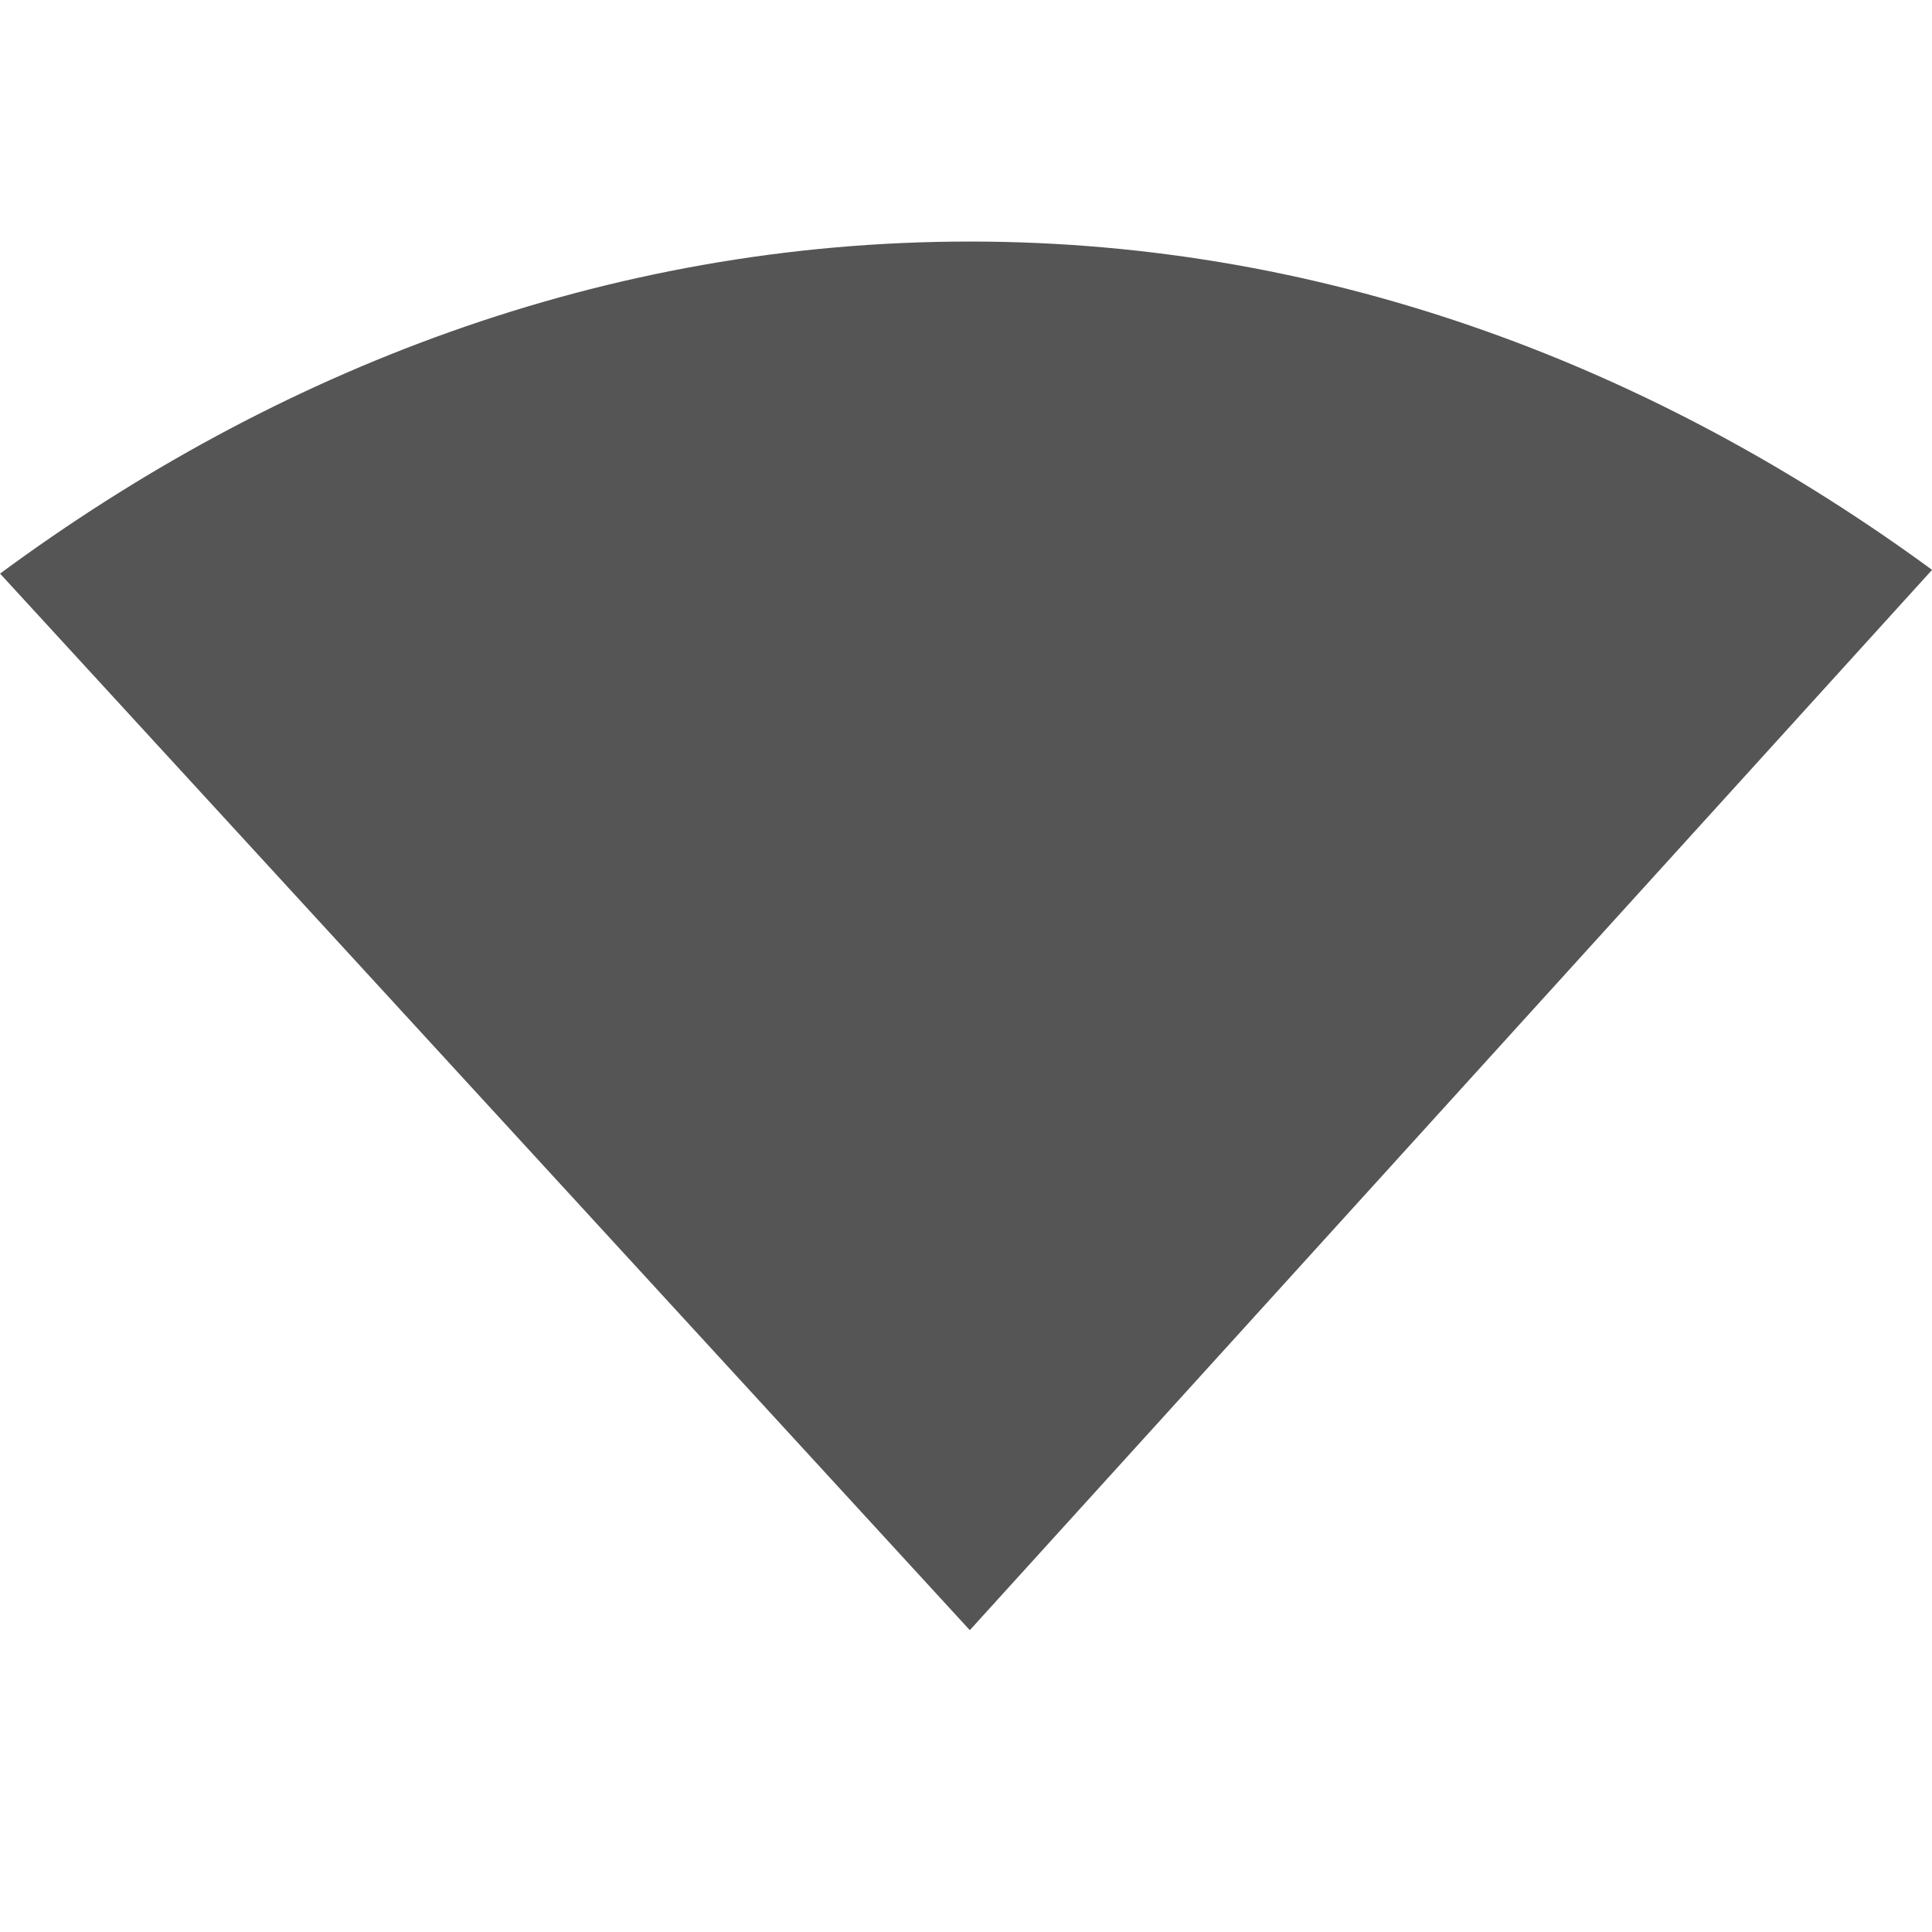
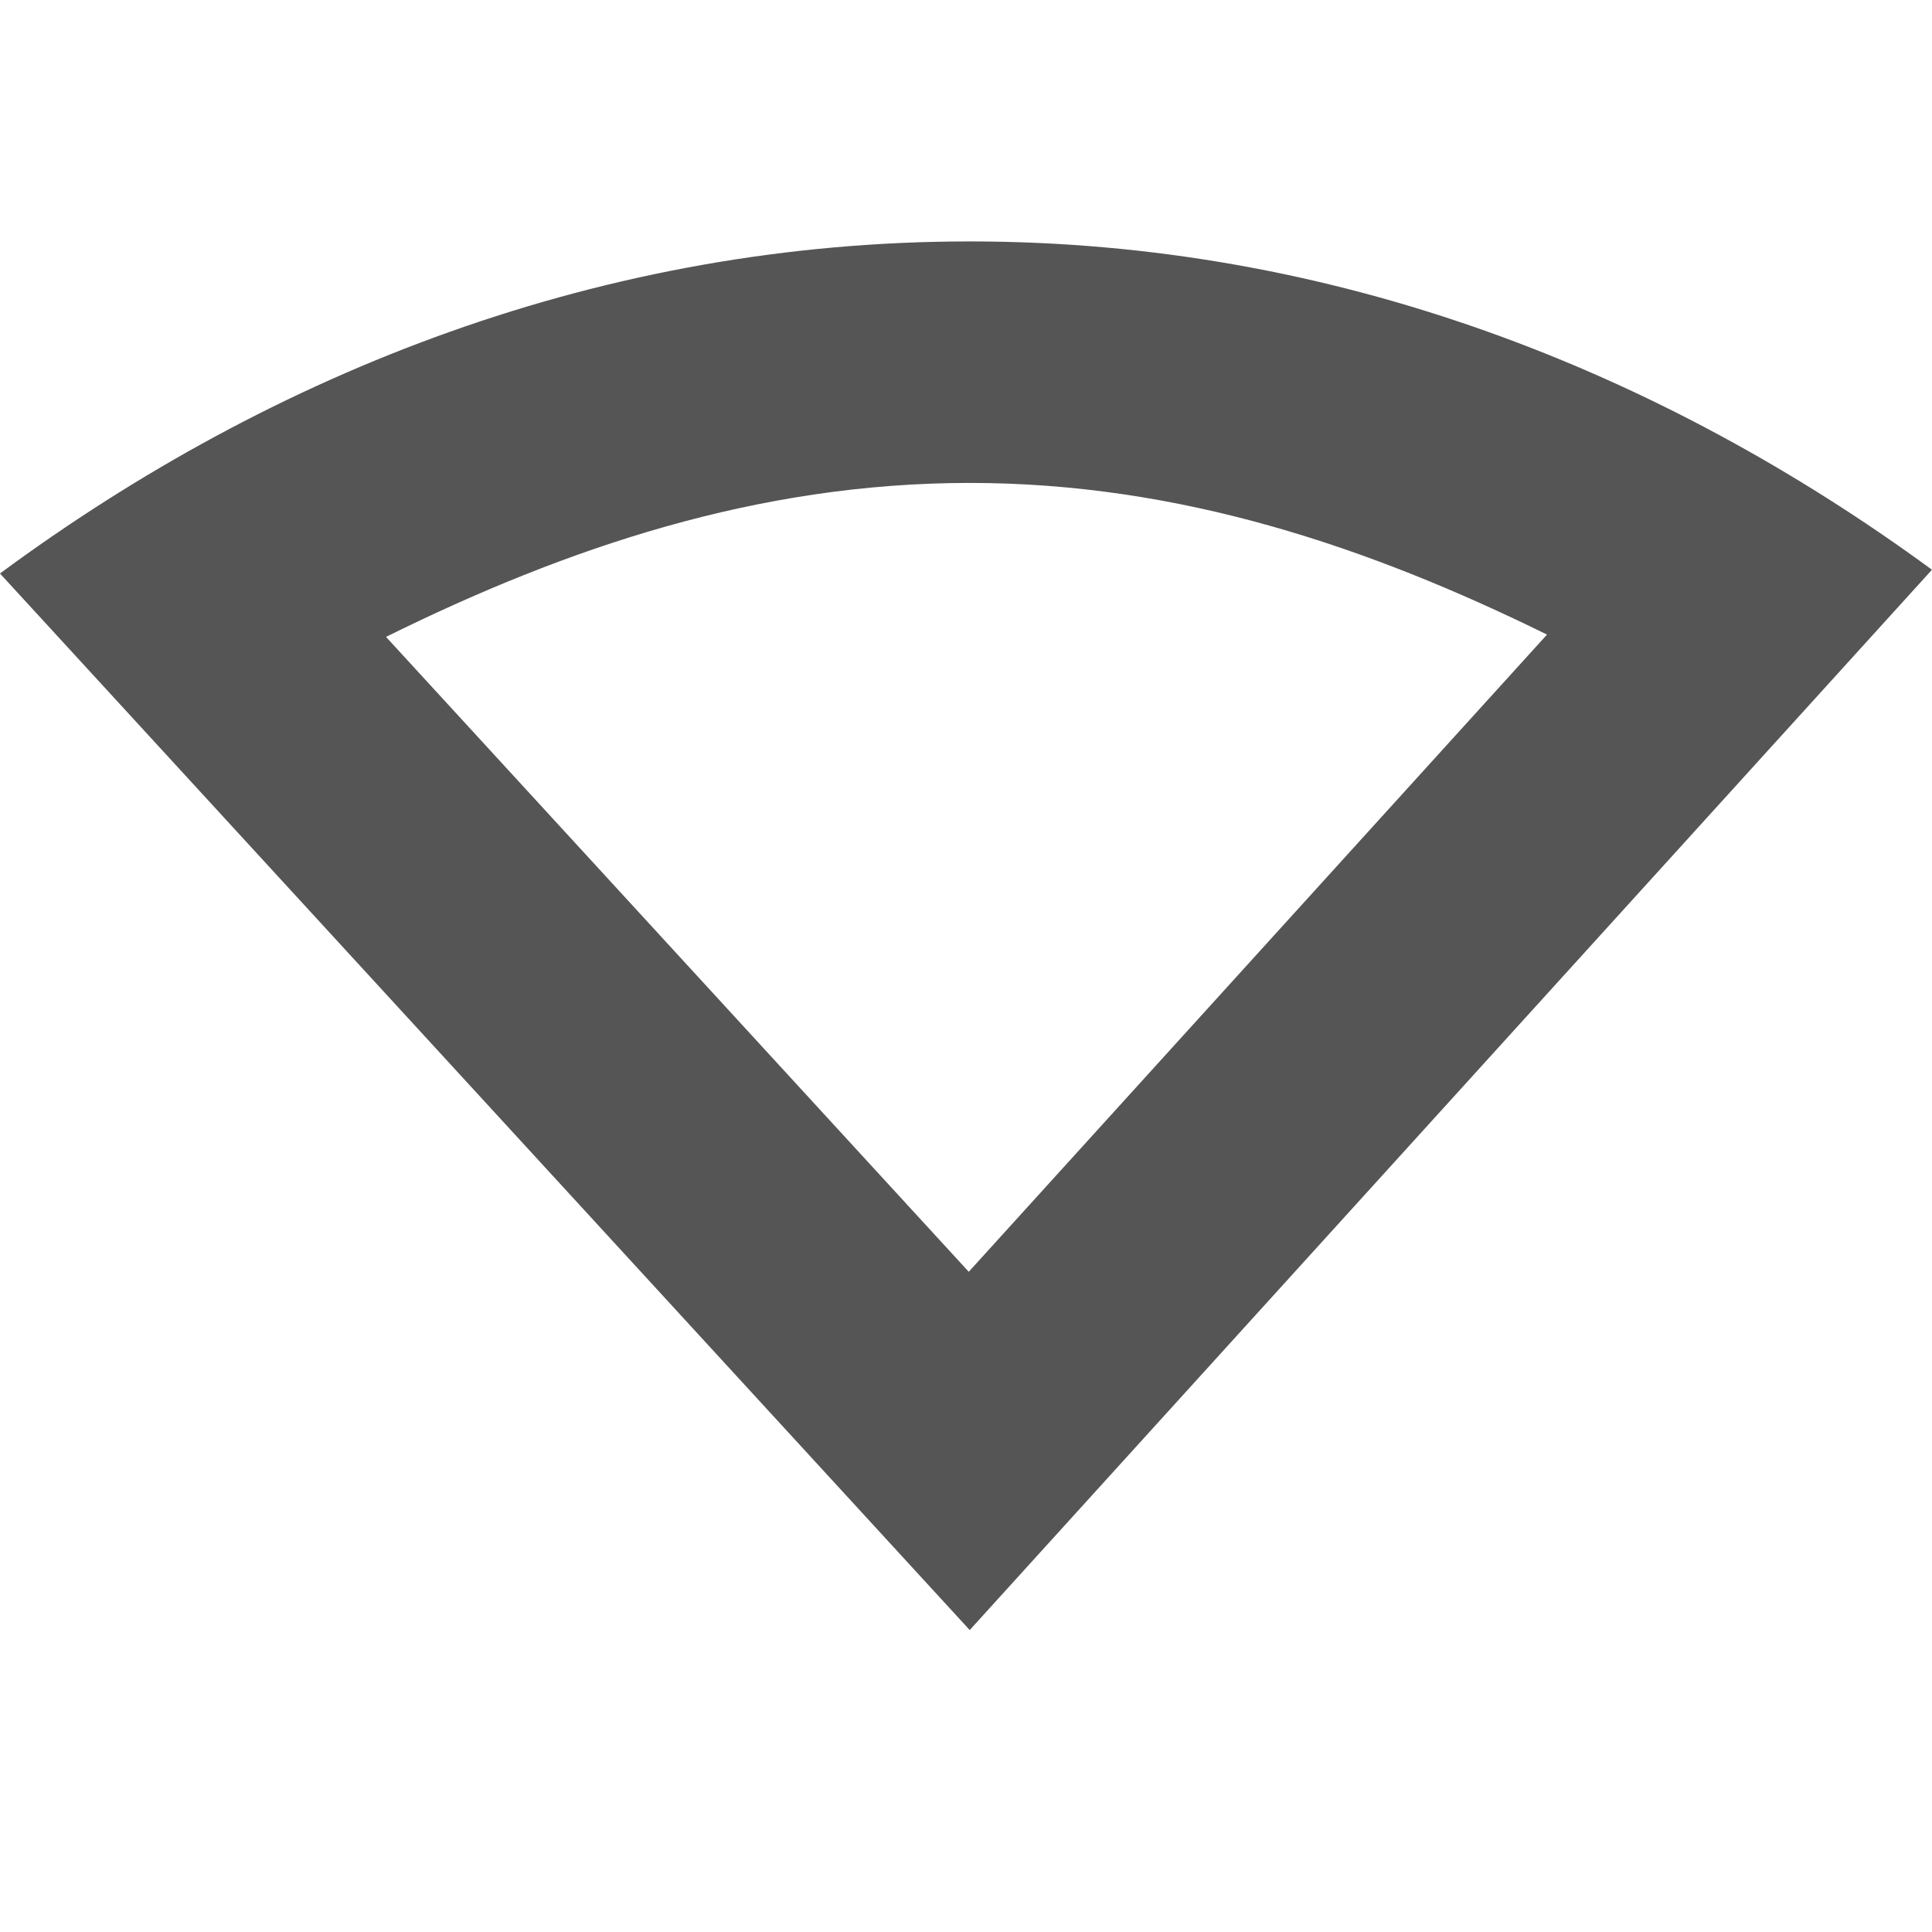
<svg xmlns="http://www.w3.org/2000/svg" xmlns:ns1="http://www.openswatchbook.org/uri/2009/osb" height="16" id="svg7384" style="enable-background:new" version="1.1" width="16">
  <defs id="defs7386">
    <linearGradient id="linearGradient5606" ns1:paint="solid">
      <stop id="stop5608" offset="0" style="stop-color:#000000;stop-opacity:1;" />
    </linearGradient>
-     <filter color-interpolation-filters="sRGB" id="filter7554">
+     <filter id="filter7554" style="color-interpolation-filters:sRGB">
      <feBlend id="feBlend7556" in2="BackgroundImage" mode="darken" />
    </filter>
  </defs>
-   <g id="layer9" style="display:inline" transform="translate(-385.0004,451.0034)">
-     <path d="m 393.032,-449.003 c -3.034,0 -5.766,1.078 -8.031,2.75 l 8.031,8.75 7.969,-8.781 c -2.257,-1.653 -4.958,-2.719 -7.969,-2.719 z" id="path6179" style="color:#000000;fill:#555555;fill-opacity:1;fill-rule:nonzero;stroke:none;stroke-width:1;marker:none;visibility:visible;display:inline;overflow:visible;enable-background:accumulate" />
+   <g id="layer9" style="display:inline" transform="translate(-385.0002,455.0034)">
+     <path d="m 393.031,-453.004 c -3.034,0 -5.766,1.078 -8.031,2.75 l 8.031,8.75 7.969,-8.781 c -2.257,-1.653 -4.958,-2.719 -7.969,-2.719 z m 0,2 c 1.739,0 3.302,0.529 4.781,1.256 l -4.789,5.277 -4.826,-5.258 c 1.493,-0.738 3.077,-1.275 4.834,-1.275 z" id="path6179" style="color:#000000;display:inline;overflow:visible;visibility:visible;fill:#555555;fill-opacity:1;fill-rule:nonzero;stroke:none;stroke-width:1;marker:none;enable-background:accumulate" />
  </g>
-   <g id="layer10" style="display:inline;filter:url(#filter7554)" transform="translate(-385.0004,451.0034)" />
-   <g id="layer1" style="display:inline" transform="translate(-144.0002,-165.9966)" />
-   <g id="layer14" style="display:inline" transform="translate(-385.0004,451.0034)" />
-   <g id="layer15" style="display:inline" transform="translate(-385.0004,451.0034)" />
-   <g id="g71291" style="display:inline" transform="translate(-385.0004,451.0034)" />
-   <g id="layer2" style="display:inline" transform="translate(-144.0002,-15.99664)" />
-   <g id="g6058" style="display:inline" transform="translate(-144.0002,-15.99664)" />
-   <g id="layer12" style="display:inline" transform="translate(-385.0004,451.0034)" />
+   <g id="layer10" style="display:inline;filter:url(#filter7554)" transform="translate(-385.0002,455.0034)" />
+   <g id="layer1" style="display:inline" transform="translate(-144,-161.9966)" />
+   <g id="layer14" style="display:inline" transform="translate(-385.0002,455.0034)" />
+   <g id="layer15" style="display:inline" transform="translate(-385.0002,455.0034)" />
+   <g id="g71291" style="display:inline" transform="translate(-385.0002,455.0034)" />
+   <g id="layer2" style="display:inline" transform="translate(-144,-11.99664)" />
+   <g id="g6058" style="display:inline" transform="translate(-144,-11.99664)" />
+   <g id="layer12" style="display:inline" transform="translate(-385.0002,455.0034)" />
</svg>
